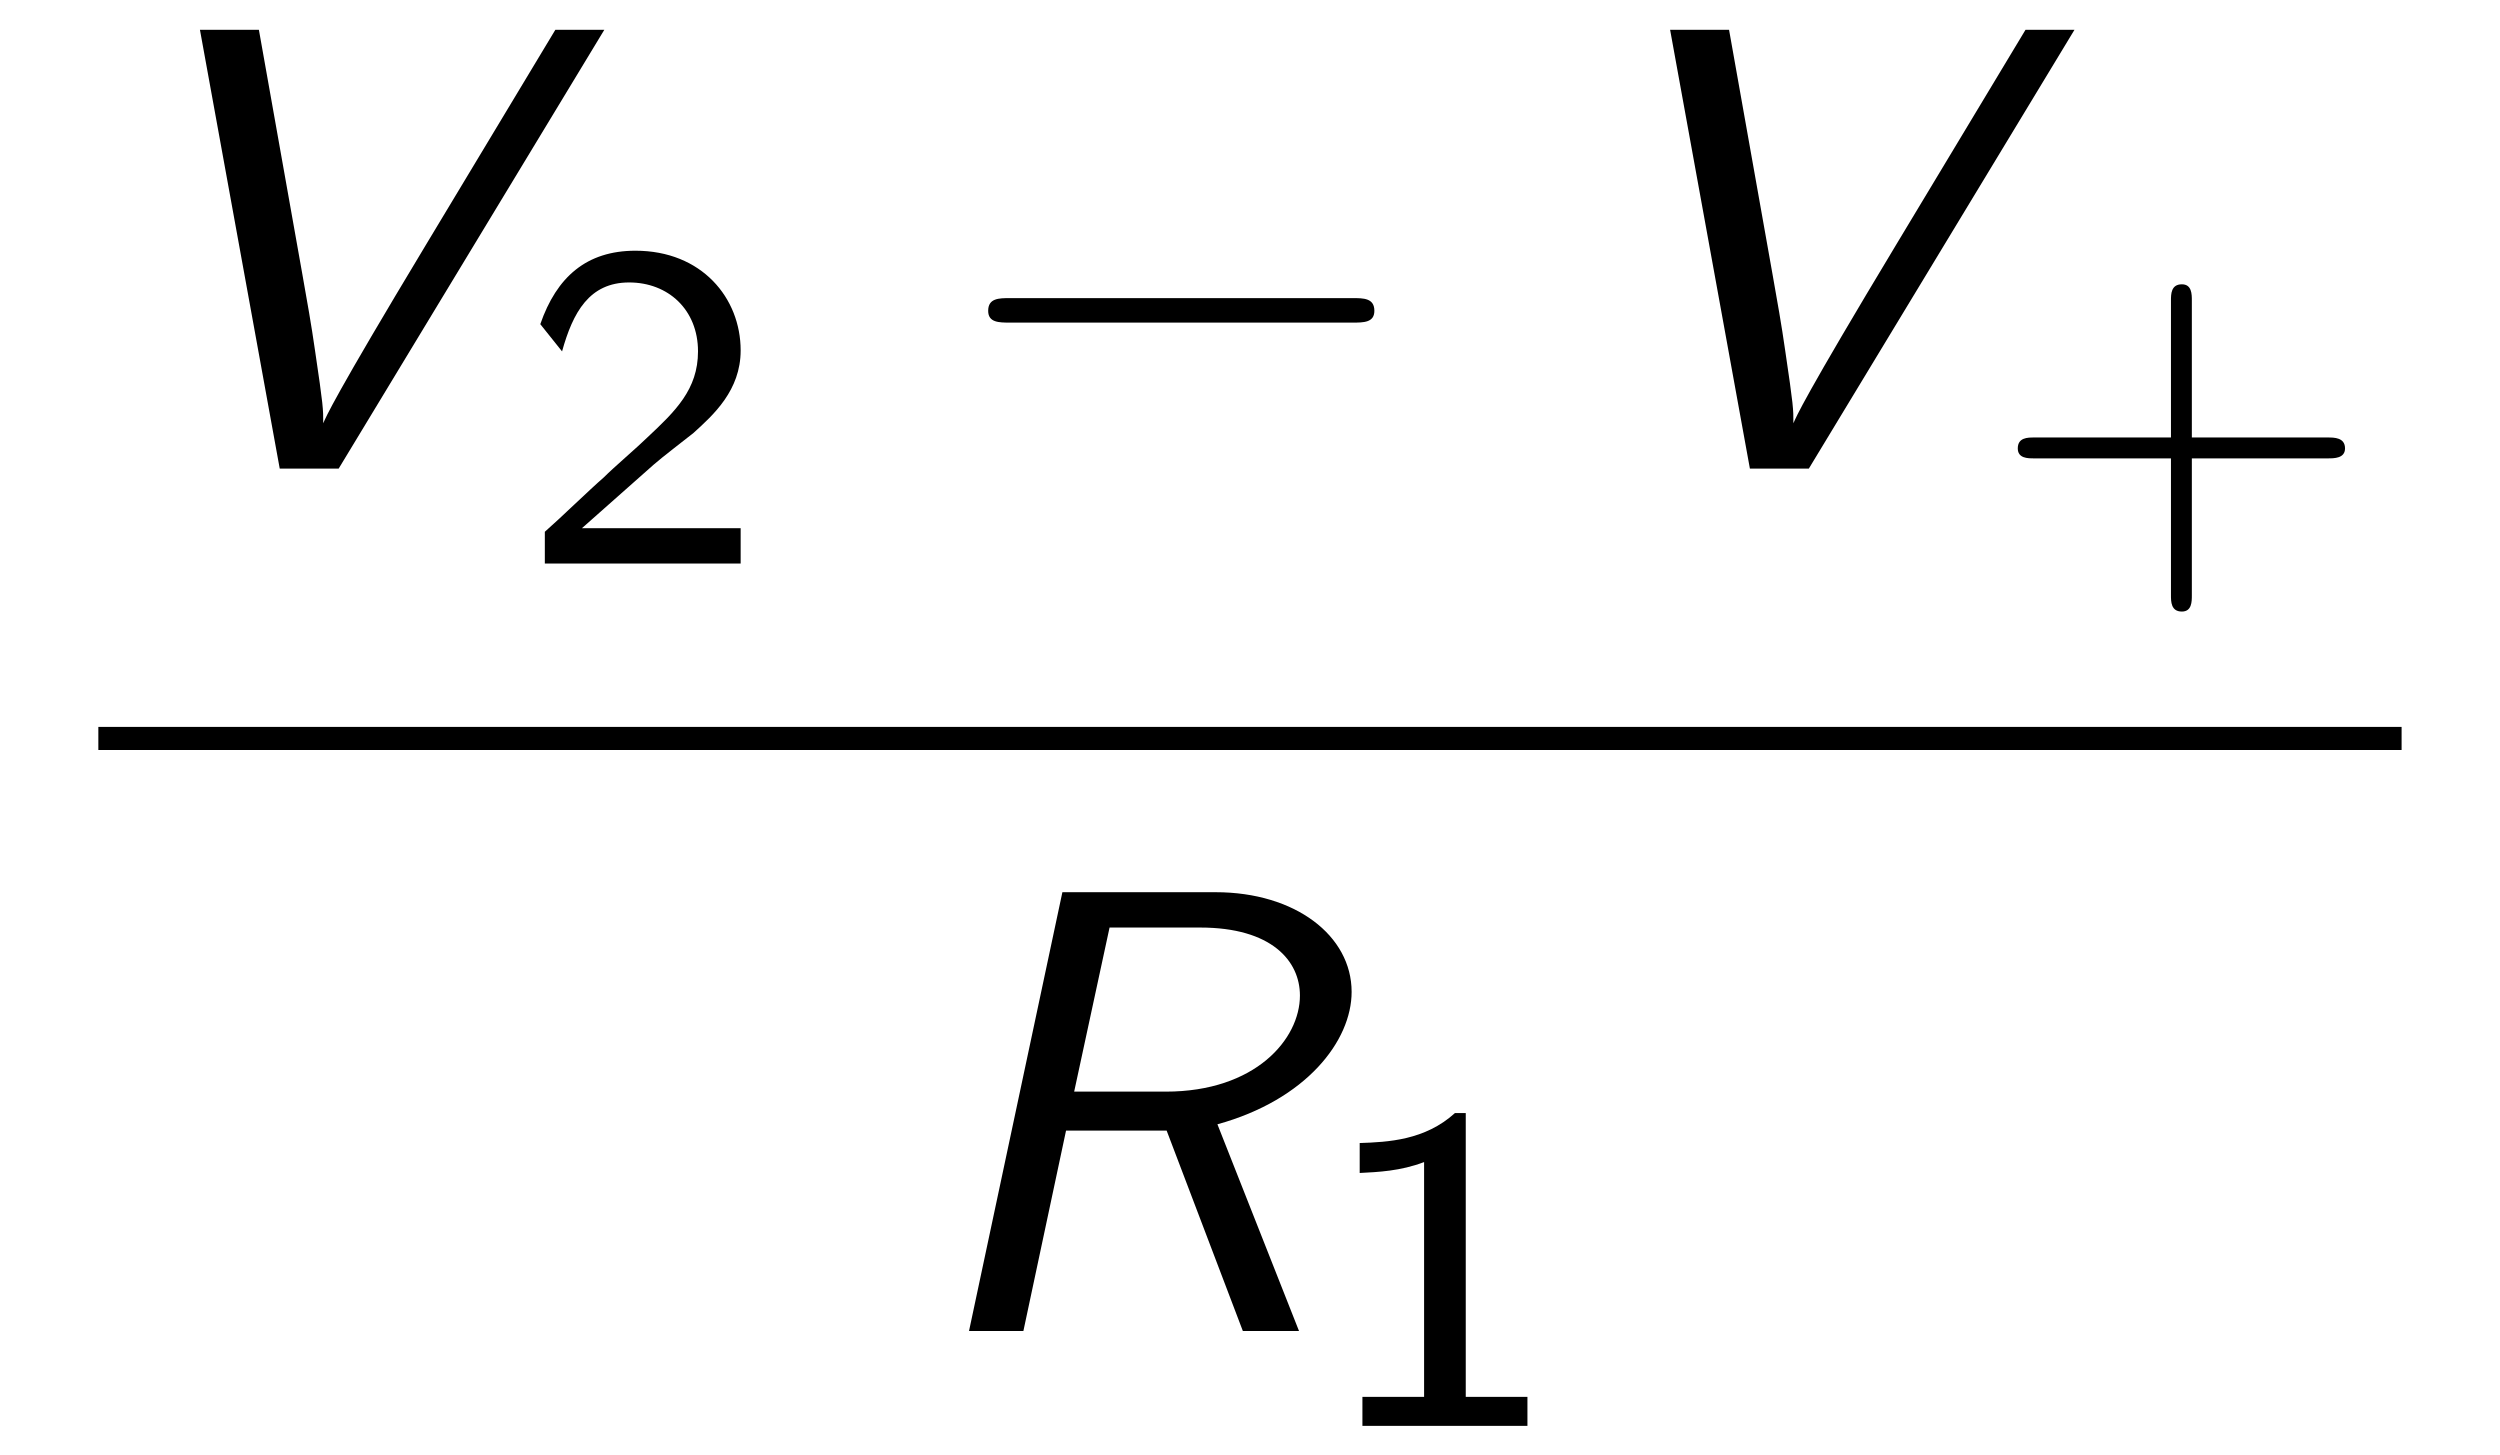
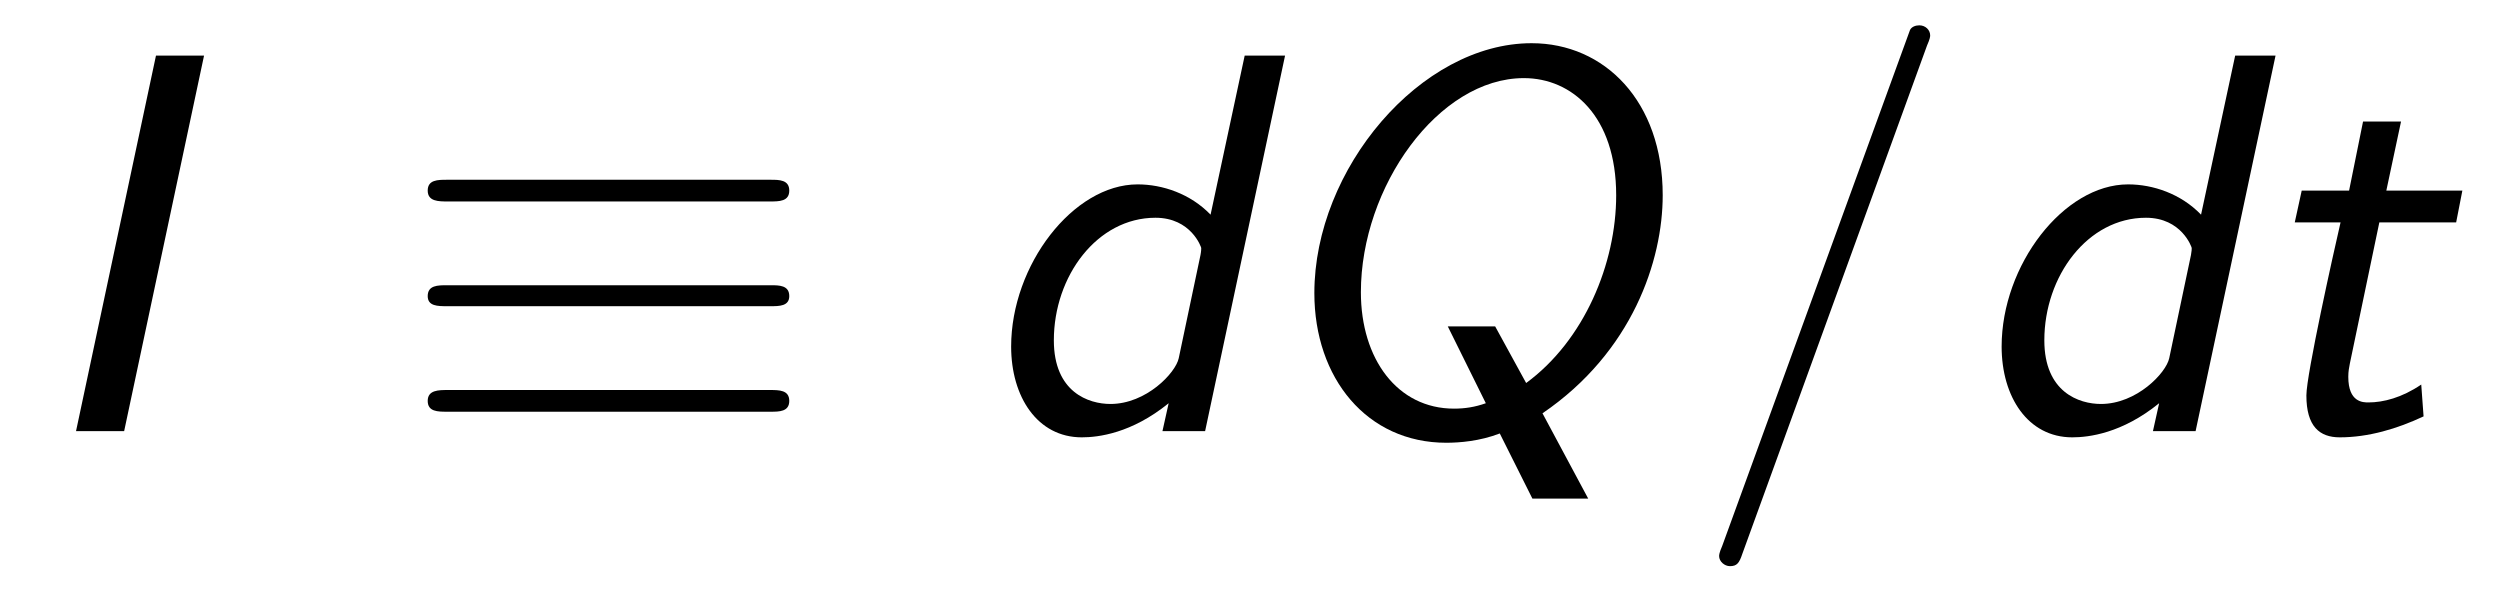
- <svg xmlns="http://www.w3.org/2000/svg" xmlns:xlink="http://www.w3.org/1999/xlink" viewBox="0 0 43.087 25.075">
+ <svg xmlns="http://www.w3.org/2000/svg" xmlns:xlink="http://www.w3.org/1999/xlink" viewBox="0 0 50.344 11.909">
  <defs>
    <g>
      <g id="glyph-0-0">
-         <path d="M 8.719 -7.562 L 7.875 -7.562 L 5.656 -3.875 C 4.047 -1.203 3.922 -0.891 3.875 -0.781 C 3.875 -1.031 3.875 -1.078 3.734 -2.031 C 3.672 -2.469 3.594 -2.906 3.516 -3.344 L 2.766 -7.562 L 1.75 -7.562 L 3.125 0 L 4.141 0 Z M 8.719 -7.562 " />
+         <path d="M 3.609 -7.562 L 2.641 -7.562 L 1.031 0 L 2 0 Z M 3.609 -7.562 " />
      </g>
      <g id="glyph-0-1">
-         <path d="M 5.328 -3.562 C 6.859 -3.984 7.641 -5 7.641 -5.844 C 7.641 -6.812 6.672 -7.562 5.297 -7.562 L 2.656 -7.562 L 1.047 0 L 1.984 0 L 2.719 -3.453 L 4.453 -3.453 L 5.766 0 L 6.734 0 Z M 3.469 -6.953 L 5.031 -6.953 C 6.266 -6.953 6.75 -6.375 6.75 -5.781 C 6.75 -5.031 5.984 -4.125 4.438 -4.125 L 2.859 -4.125 Z M 3.469 -6.953 " />
+         <path d="M 6.344 -7.562 L 5.531 -7.562 L 4.844 -4.359 C 4.438 -4.781 3.875 -4.969 3.375 -4.969 C 2.078 -4.969 0.828 -3.344 0.828 -1.703 C 0.828 -0.688 1.359 0.125 2.25 0.125 C 2.578 0.125 3.25 0.047 4 -0.562 L 3.875 0 L 4.734 0 Z M 4.203 -1.469 C 4.141 -1.172 3.547 -0.547 2.828 -0.547 C 2.391 -0.547 1.688 -0.781 1.688 -1.828 C 1.688 -3.125 2.562 -4.297 3.734 -4.297 C 4.453 -4.297 4.656 -3.703 4.656 -3.688 C 4.656 -3.672 4.656 -3.625 4.641 -3.547 Z M 4.203 -1.469 " />
+       </g>
+       <g id="glyph-0-2">
+         <path d="M 5.688 1.359 L 6.812 1.359 L 5.891 -0.359 C 7.703 -1.594 8.312 -3.438 8.312 -4.75 C 8.312 -6.641 7.141 -7.812 5.672 -7.812 C 3.438 -7.812 1.297 -5.281 1.297 -2.781 C 1.297 -1.062 2.359 0.234 3.953 0.234 C 4.219 0.234 4.625 0.203 5.031 0.047 Z M 4.938 -2.109 L 3.984 -2.109 L 4.75 -0.562 C 4.531 -0.484 4.328 -0.453 4.109 -0.453 C 2.969 -0.453 2.234 -1.453 2.234 -2.797 C 2.234 -4.922 3.797 -7.109 5.516 -7.109 C 6.484 -7.109 7.375 -6.344 7.375 -4.75 C 7.375 -3.375 6.734 -1.828 5.562 -0.969 Z M 4.938 -2.109 " />
+       </g>
+       <g id="glyph-0-3">
+         <path d="M 2.797 -4.203 L 4.344 -4.203 L 4.469 -4.844 L 2.938 -4.844 L 3.234 -6.234 L 2.469 -6.234 L 2.188 -4.844 L 1.234 -4.844 L 1.094 -4.203 L 2.016 -4.203 C 1.875 -3.594 1.328 -1.141 1.328 -0.719 C 1.328 -0.094 1.594 0.125 2 0.125 C 2.578 0.125 3.156 -0.047 3.688 -0.297 L 3.641 -0.938 C 3.25 -0.672 2.875 -0.578 2.578 -0.578 C 2.469 -0.578 2.172 -0.578 2.172 -1.094 C 2.172 -1.203 2.188 -1.281 2.203 -1.359 Z M 2.797 -4.203 " />
      </g>
      <g id="glyph-1-0">
-         <path d="M 2.25 -0.609 C 2.156 -0.609 2.062 -0.609 1.969 -0.609 L 1.062 -0.609 L 2.297 -1.703 C 2.438 -1.828 2.828 -2.125 2.984 -2.25 C 3.328 -2.562 3.797 -2.984 3.797 -3.672 C 3.797 -4.578 3.125 -5.391 1.984 -5.391 C 1.141 -5.391 0.625 -4.938 0.344 -4.125 L 0.719 -3.656 C 0.906 -4.328 1.188 -4.844 1.875 -4.844 C 2.547 -4.844 3.062 -4.375 3.062 -3.656 C 3.062 -3 2.672 -2.625 2.188 -2.172 C 2.031 -2.016 1.609 -1.656 1.438 -1.484 C 1.203 -1.281 0.656 -0.75 0.422 -0.547 L 0.422 0 L 3.797 0 L 3.797 -0.609 Z M 2.25 -0.609 " />
-       </g>
-       <g id="glyph-1-1">
-         <path d="M 3.469 -1.812 L 5.812 -1.812 C 5.922 -1.812 6.109 -1.812 6.109 -1.984 C 6.109 -2.172 5.922 -2.172 5.812 -2.172 L 3.469 -2.172 L 3.469 -4.531 C 3.469 -4.641 3.469 -4.812 3.297 -4.812 C 3.109 -4.812 3.109 -4.641 3.109 -4.531 L 3.109 -2.172 L 0.75 -2.172 C 0.641 -2.172 0.469 -2.172 0.469 -1.984 C 0.469 -1.812 0.641 -1.812 0.75 -1.812 L 3.109 -1.812 L 3.109 0.547 C 3.109 0.656 3.109 0.828 3.297 0.828 C 3.469 0.828 3.469 0.656 3.469 0.547 Z M 3.469 -1.812 " />
-       </g>
-       <g id="glyph-1-2">
-         <path d="M 2.562 -5.391 L 2.375 -5.391 C 1.859 -4.922 1.219 -4.891 0.734 -4.875 L 0.734 -4.359 C 1.047 -4.375 1.438 -4.391 1.844 -4.547 L 1.844 -0.5 L 0.781 -0.5 L 0.781 0 L 3.625 0 L 3.625 -0.5 L 2.562 -0.5 Z M 2.562 -5.391 " />
+         <path d="M 7.484 -4.625 C 7.672 -4.625 7.875 -4.625 7.875 -4.844 C 7.875 -5.062 7.672 -5.062 7.5 -5.062 L 0.984 -5.062 C 0.797 -5.062 0.594 -5.062 0.594 -4.844 C 0.594 -4.625 0.812 -4.625 1 -4.625 Z M 7.5 -0.391 C 7.672 -0.391 7.875 -0.391 7.875 -0.609 C 7.875 -0.828 7.672 -0.828 7.484 -0.828 L 1 -0.828 C 0.812 -0.828 0.594 -0.828 0.594 -0.609 C 0.594 -0.391 0.797 -0.391 0.984 -0.391 Z M 7.5 -2.516 C 7.672 -2.516 7.875 -2.516 7.875 -2.719 C 7.875 -2.938 7.672 -2.938 7.5 -2.938 L 0.984 -2.938 C 0.797 -2.938 0.594 -2.938 0.594 -2.719 C 0.594 -2.516 0.797 -2.516 0.984 -2.516 Z M 7.5 -2.516 " />
      </g>
      <g id="glyph-2-0">
-         <path d="M 7.188 -2.516 C 7.375 -2.516 7.562 -2.516 7.562 -2.719 C 7.562 -2.938 7.375 -2.938 7.188 -2.938 L 1.281 -2.938 C 1.094 -2.938 0.906 -2.938 0.906 -2.719 C 0.906 -2.516 1.094 -2.516 1.281 -2.516 Z M 7.188 -2.516 " />
+         <path d="M 4.781 -7.766 C 4.844 -7.906 4.844 -7.953 4.844 -7.969 C 4.844 -8.078 4.75 -8.172 4.625 -8.172 C 4.547 -8.172 4.469 -8.141 4.438 -8.078 L 0.656 2.312 C 0.594 2.453 0.594 2.5 0.594 2.516 C 0.594 2.625 0.703 2.719 0.812 2.719 C 0.953 2.719 1 2.656 1.062 2.469 Z M 4.781 -7.766 " />
      </g>
    </g>
+     <clipPath id="clip-0">
+       <path clip-rule="nonzero" d="M 34 0 L 39 0 L 39 11.91 L 34 11.91 Z M 34 0 " />
+     </clipPath>
  </defs>
  <g fill="rgb(0%, 0%, 0%)" fill-opacity="1">
-     <use xlink:href="#glyph-0-0" x="1.696" y="8.076" />
+     <use xlink:href="#glyph-0-0" x="0.5" y="8.682" />
  </g>
  <g fill="rgb(0%, 0%, 0%)" fill-opacity="1">
-     <use xlink:href="#glyph-1-0" x="8.968" y="9.712" />
+     <use xlink:href="#glyph-1-0" x="8.019" y="8.682" />
  </g>
  <g fill="rgb(0%, 0%, 0%)" fill-opacity="1">
-     <use xlink:href="#glyph-2-0" x="16.125" y="8.076" />
+     <use xlink:href="#glyph-0-1" x="19.534" y="8.682" />
+     <use xlink:href="#glyph-0-2" x="25.171" y="8.682" />
+   </g>
+   <g clip-path="url(#clip-0)">
+     <g fill="rgb(0%, 0%, 0%)" fill-opacity="1">
+       <use xlink:href="#glyph-2-0" x="34.025" y="8.682" />
+     </g>
  </g>
  <g fill="rgb(0%, 0%, 0%)" fill-opacity="1">
-     <use xlink:href="#glyph-0-0" x="27.034" y="8.076" />
-   </g>
-   <g fill="rgb(0%, 0%, 0%)" fill-opacity="1">
-     <use xlink:href="#glyph-1-1" x="34.307" y="9.712" />
-   </g>
-   <path fill="none" stroke-width="0.398" stroke-linecap="butt" stroke-linejoin="miter" stroke="rgb(0%, 0%, 0%)" stroke-opacity="1" stroke-miterlimit="10" d="M -0.001 0.001 L 39.695 0.001 " transform="matrix(1, 0, 0, -1, 1.696, 12.728)" />
-   <g fill="rgb(0%, 0%, 0%)" fill-opacity="1">
-     <use xlink:href="#glyph-0-1" x="15.654" y="22.939" />
-   </g>
-   <g fill="rgb(0%, 0%, 0%)" fill-opacity="1">
-     <use xlink:href="#glyph-1-2" x="22.7" y="24.575" />
+     <use xlink:href="#glyph-0-1" x="39.48" y="8.682" />
+     <use xlink:href="#glyph-0-3" x="45.117" y="8.682" />
  </g>
</svg>
